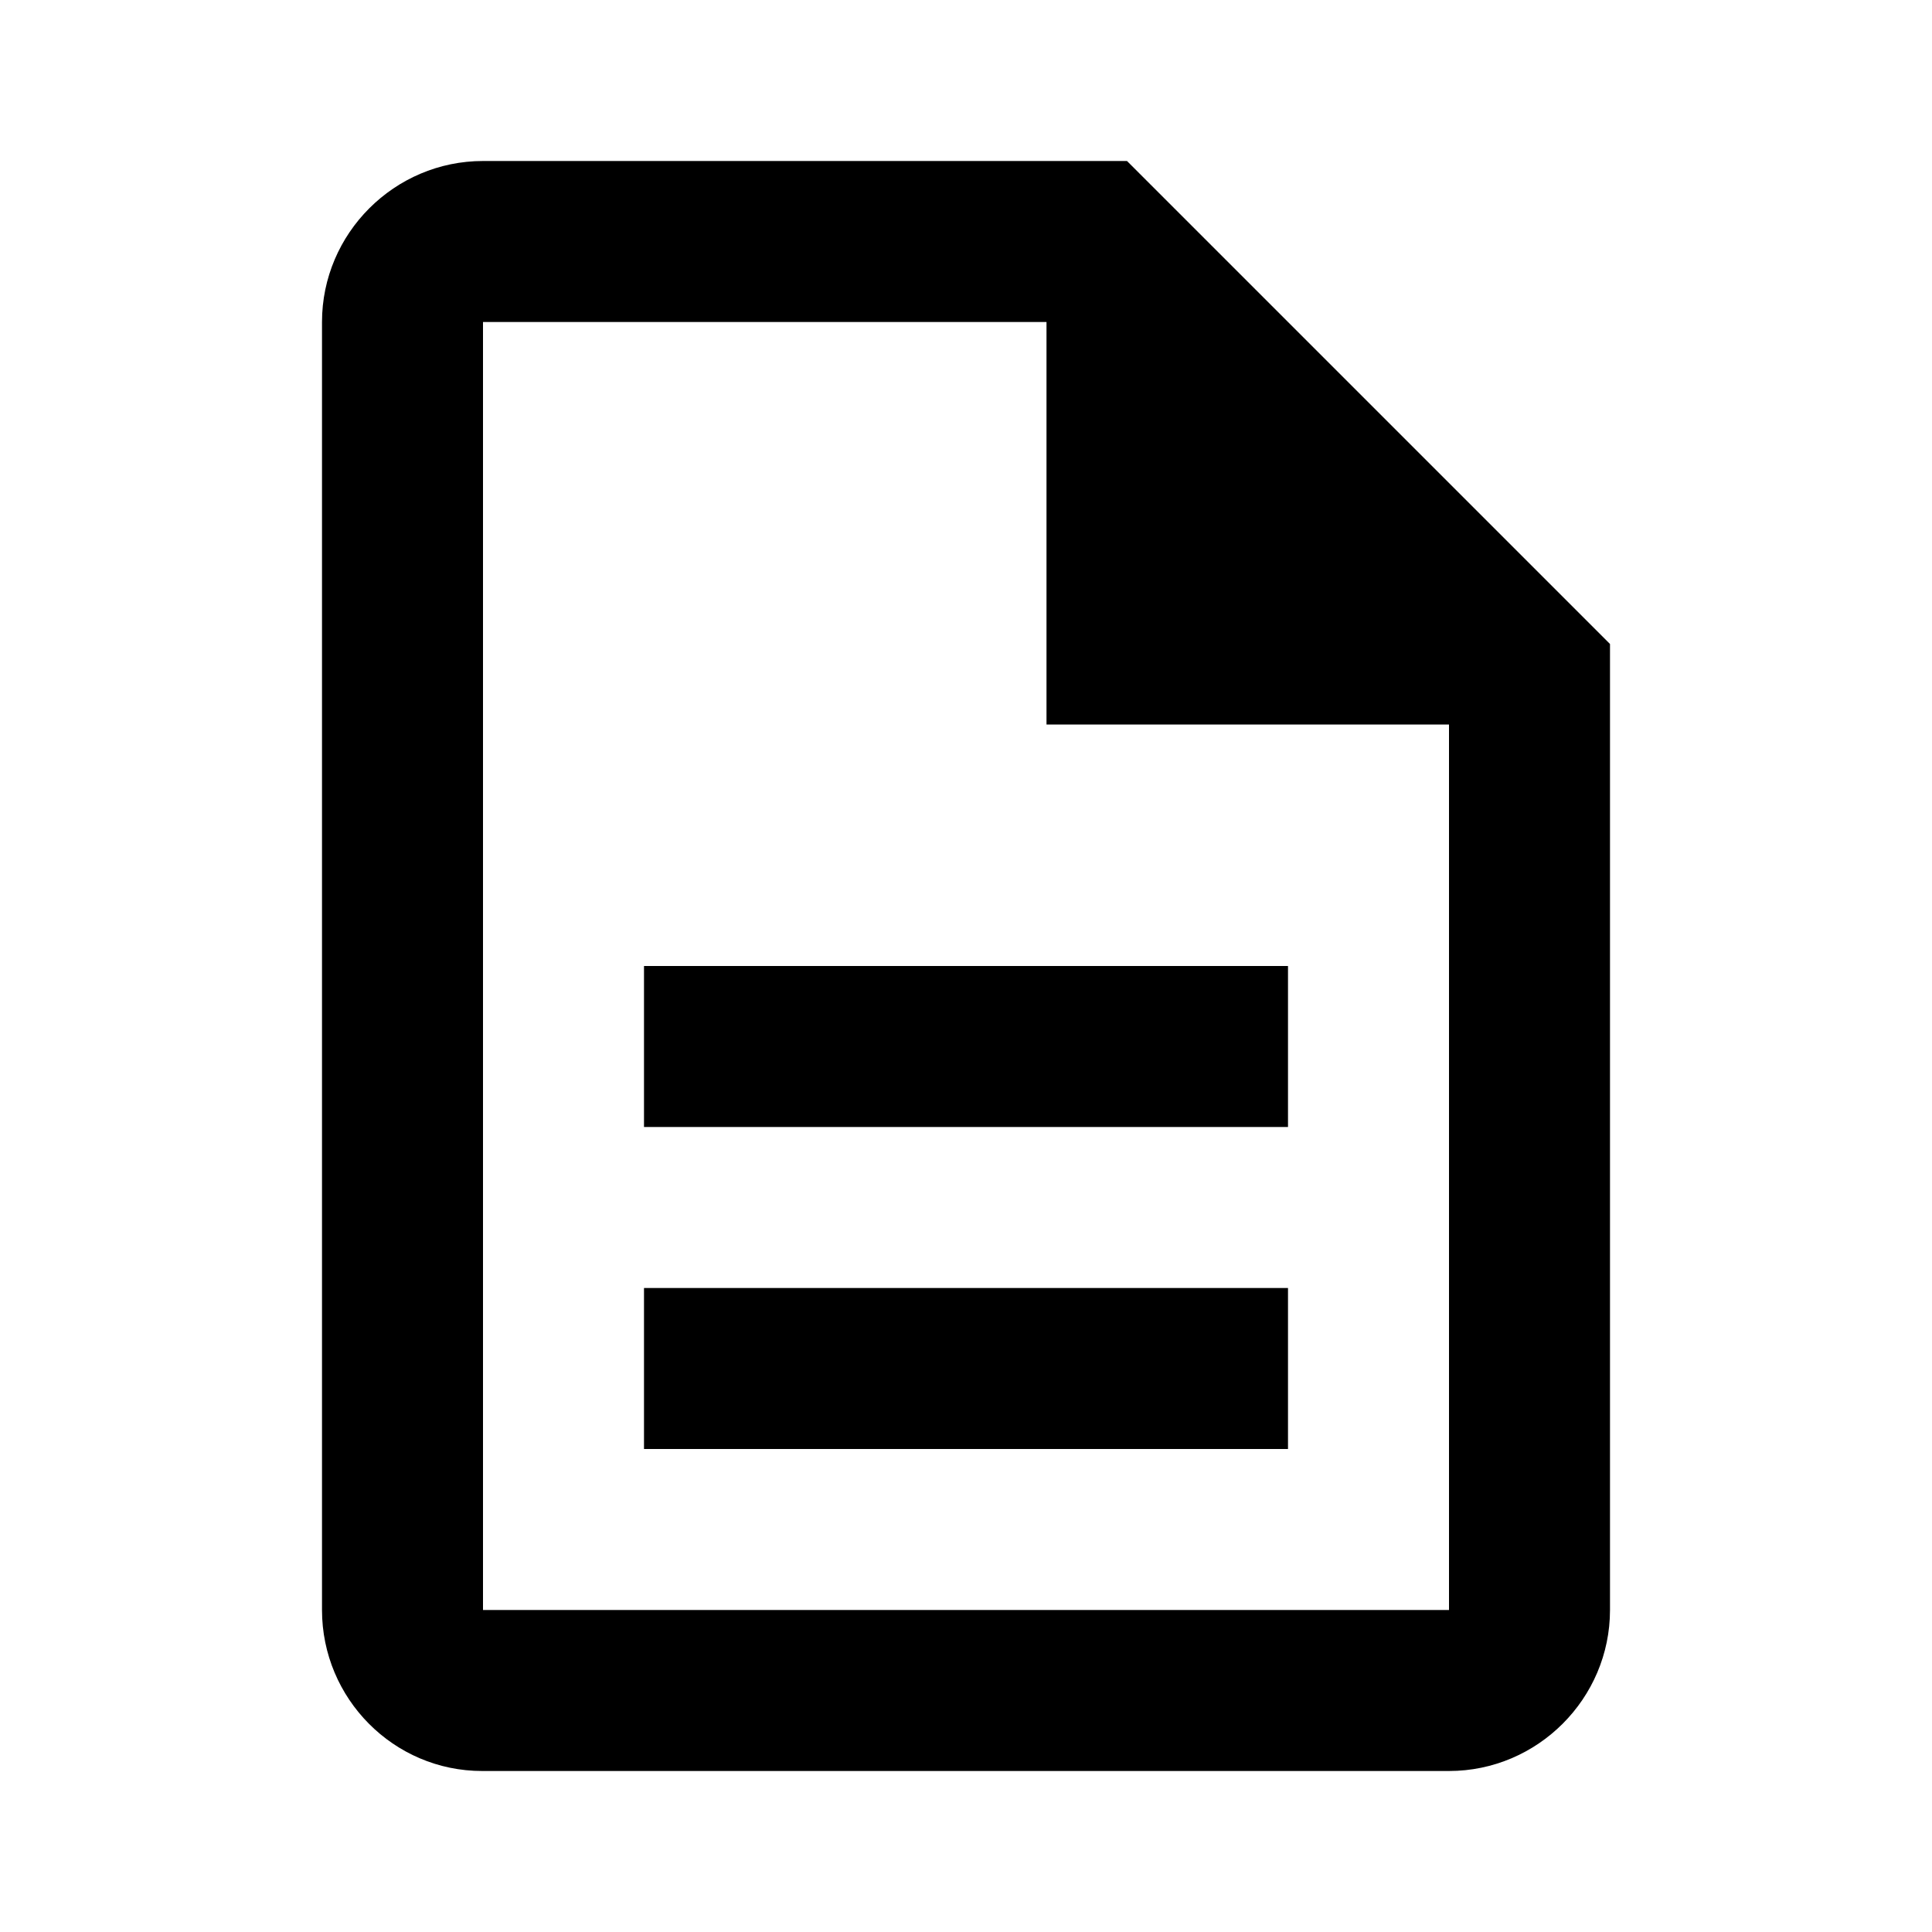
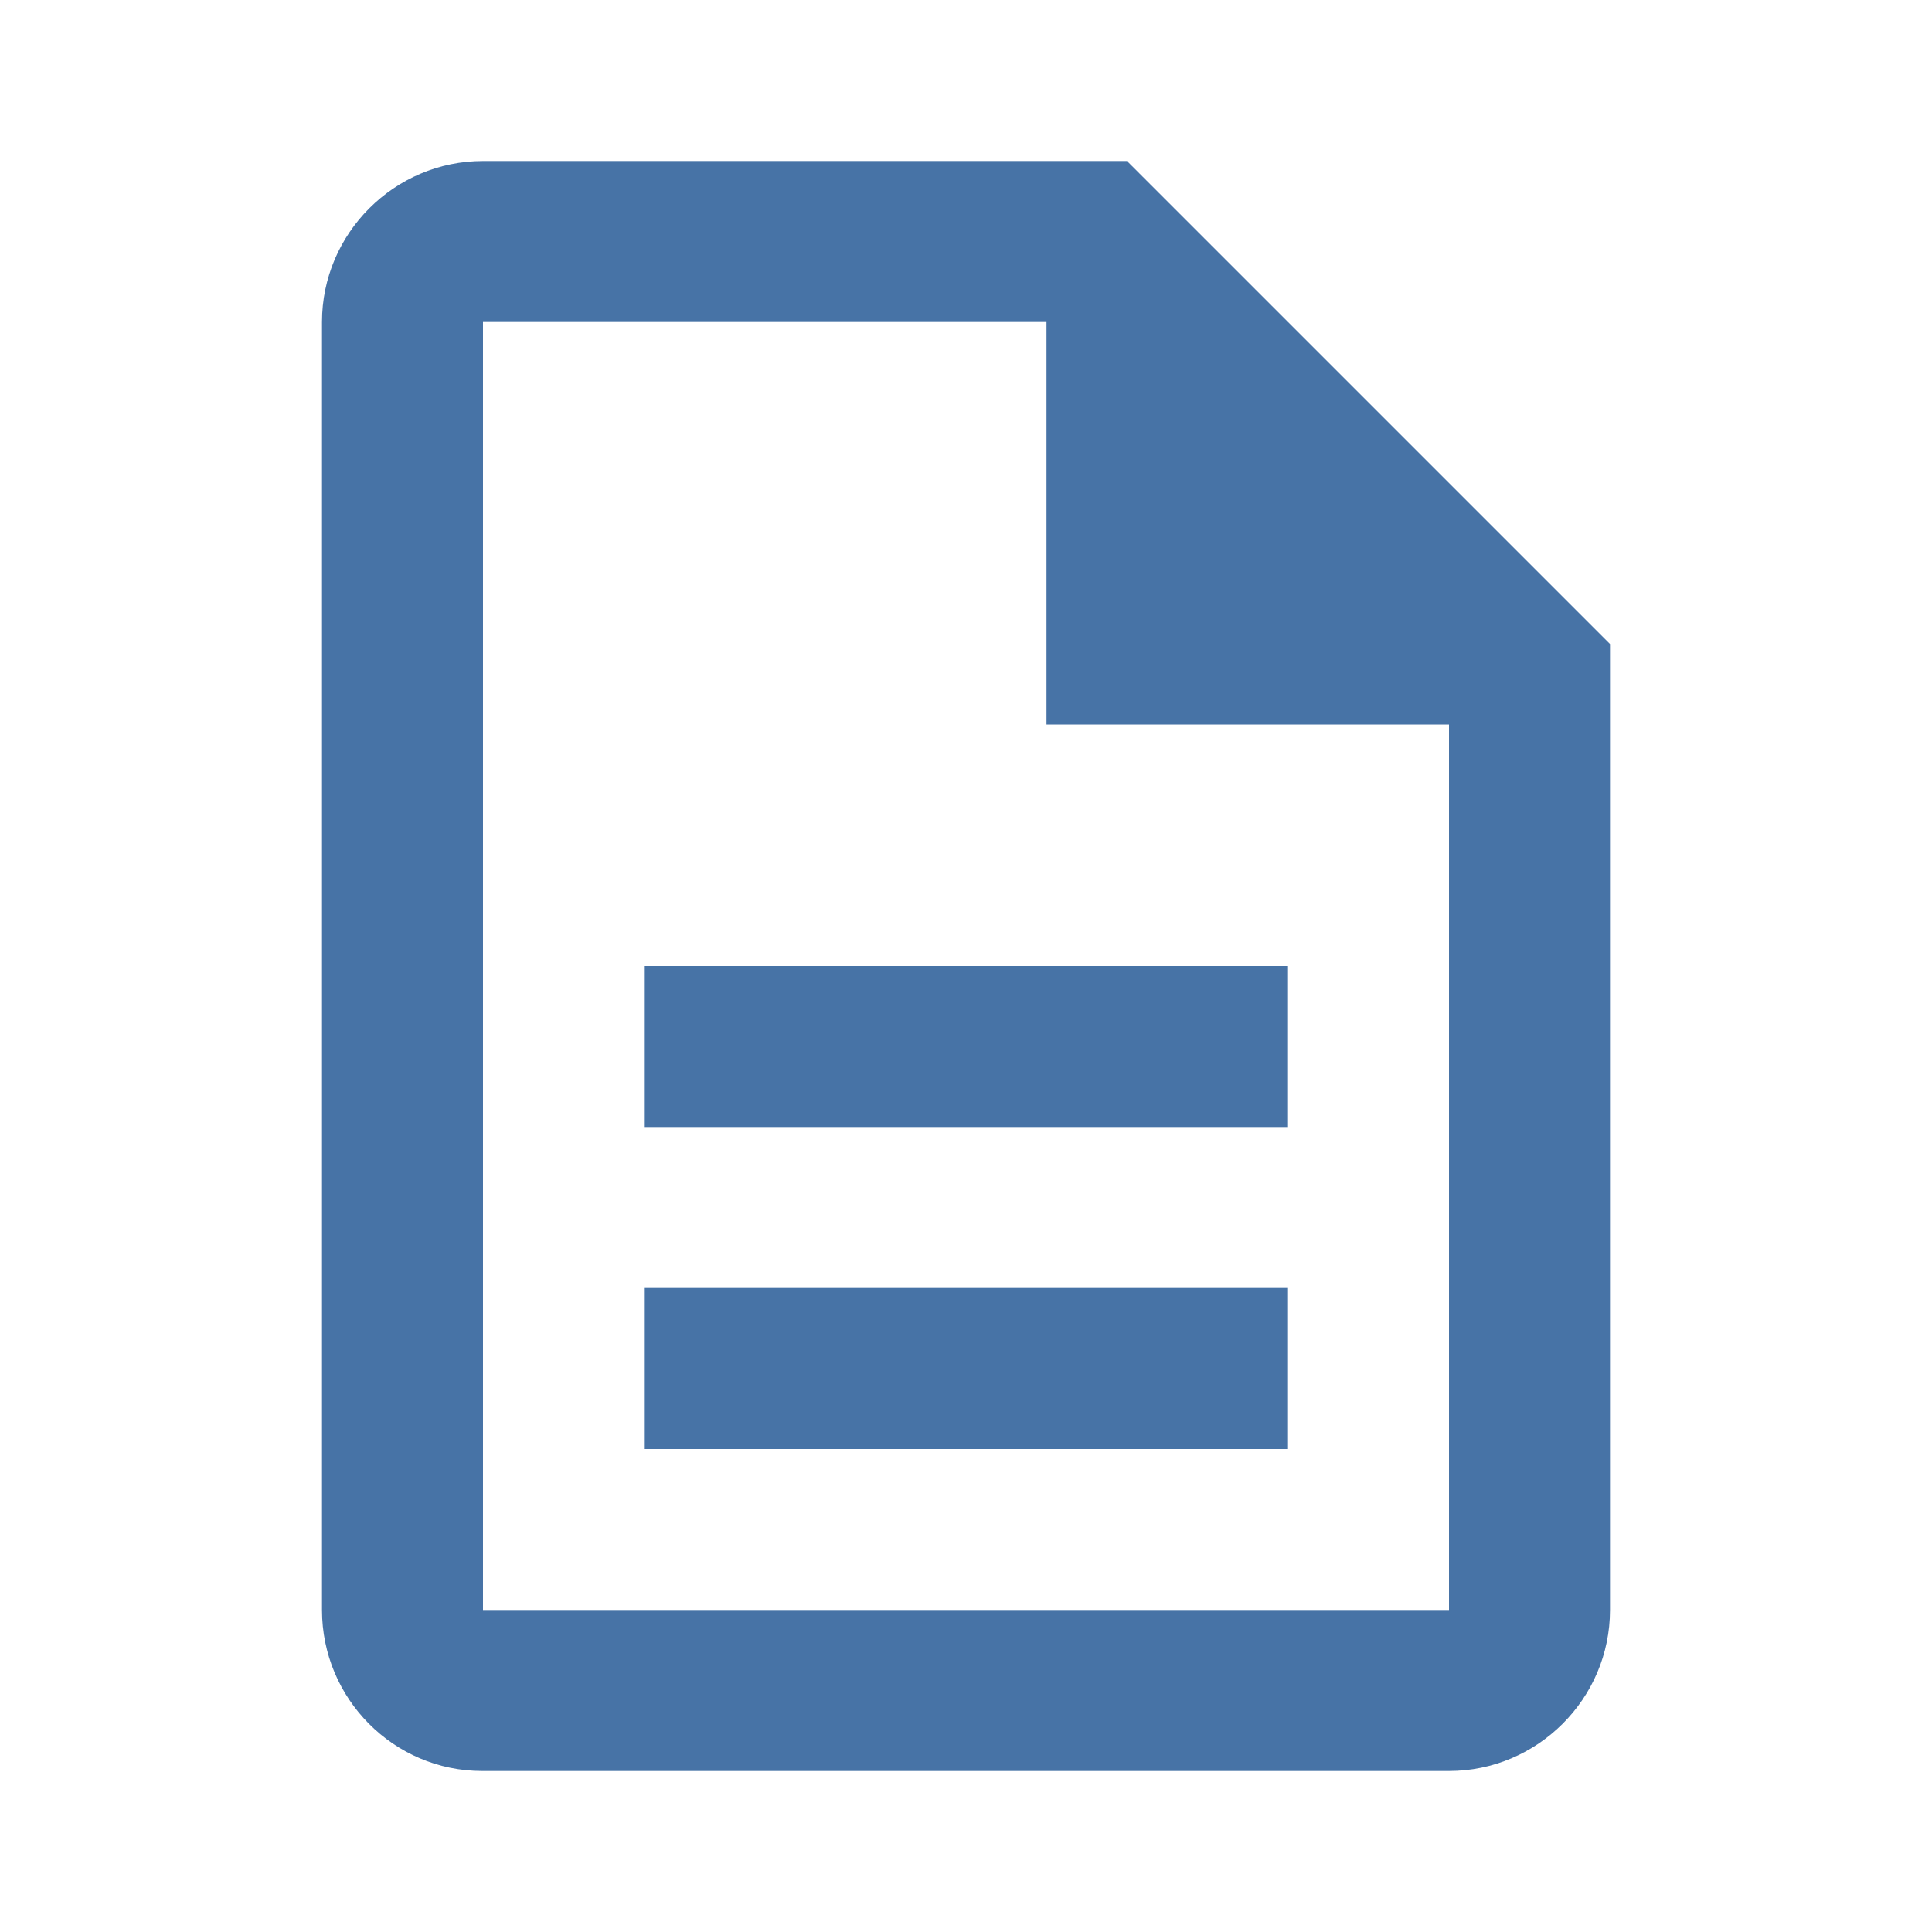
- <svg xmlns="http://www.w3.org/2000/svg" height="24px" viewBox="0 0 24 24" width="24px" fill="#000000">
+ <svg xmlns="http://www.w3.org/2000/svg" height="24px" viewBox="0 0 24 24" width="24px" fill="#195090cc">
  <path d="M0 0h24v24H0V0z" fill="none" />
  <path d="M8 16h8v2H8zm0-4h8v2H8zm6-10H6c-1.1 0-2 .9-2 2v16c0 1.1.89 2 1.99 2H18c1.1 0 2-.9 2-2V8l-6-6zm4 18H6V4h7v5h5v11z" />
</svg>
